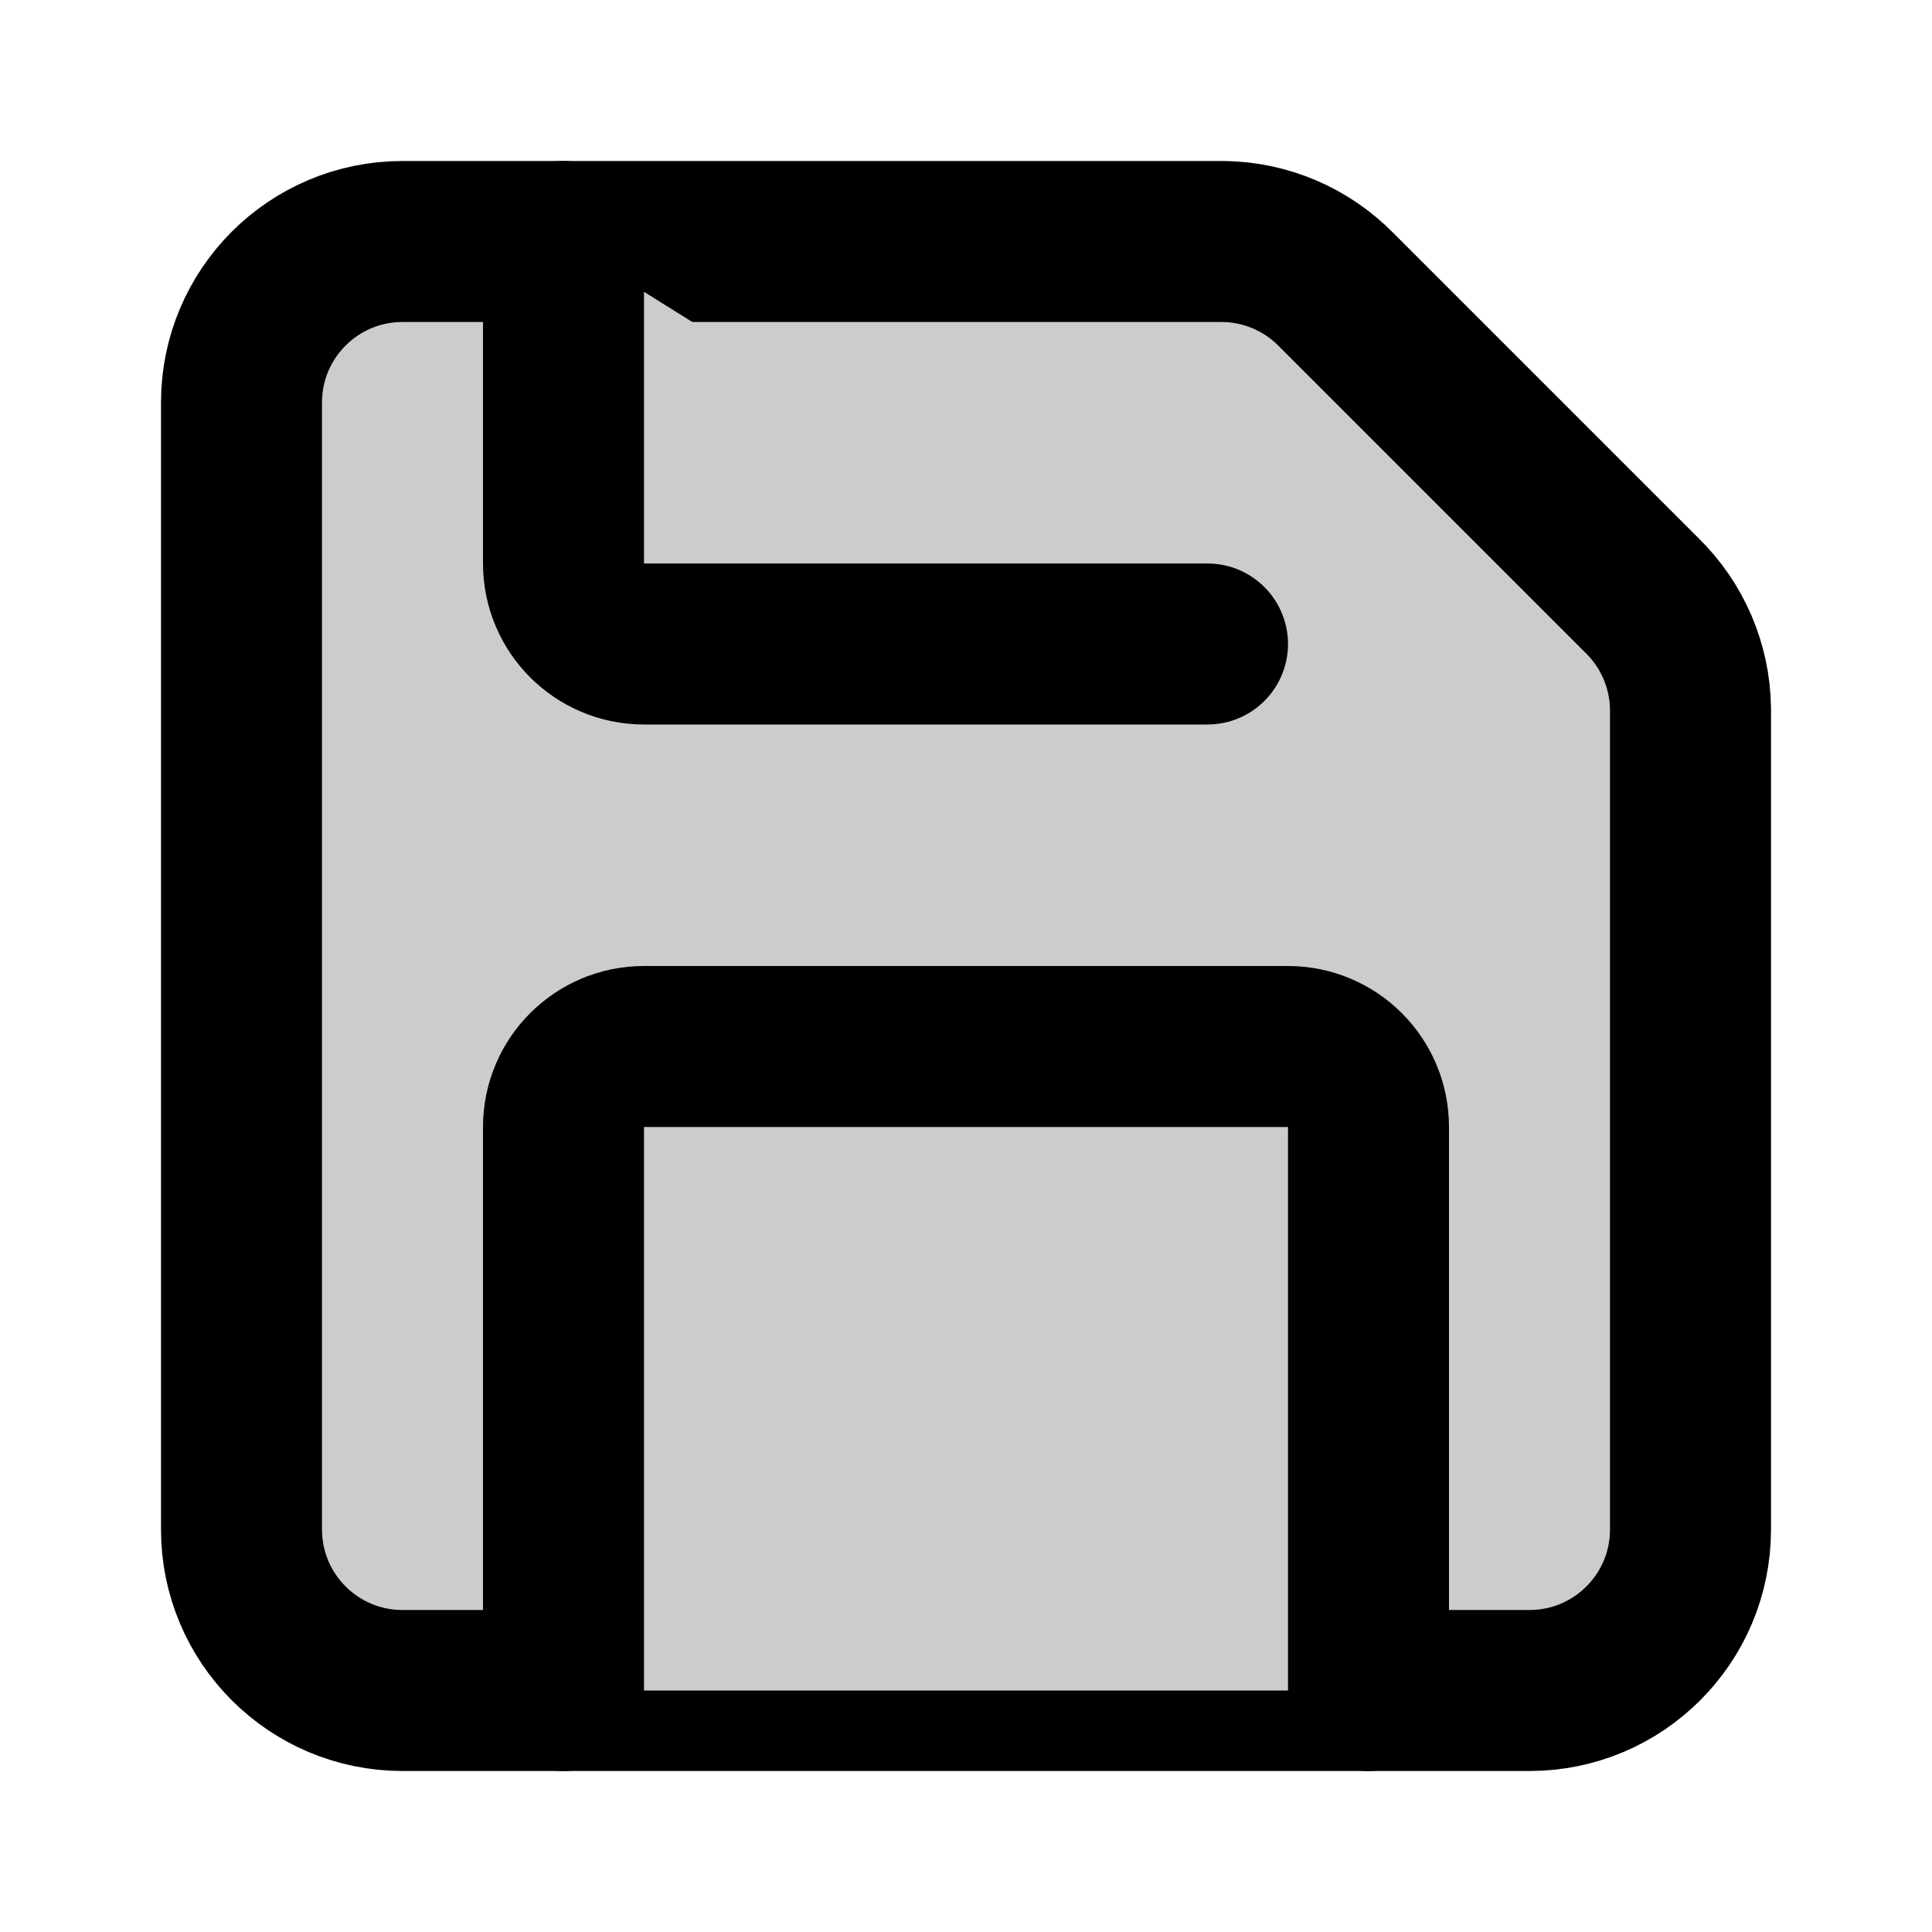
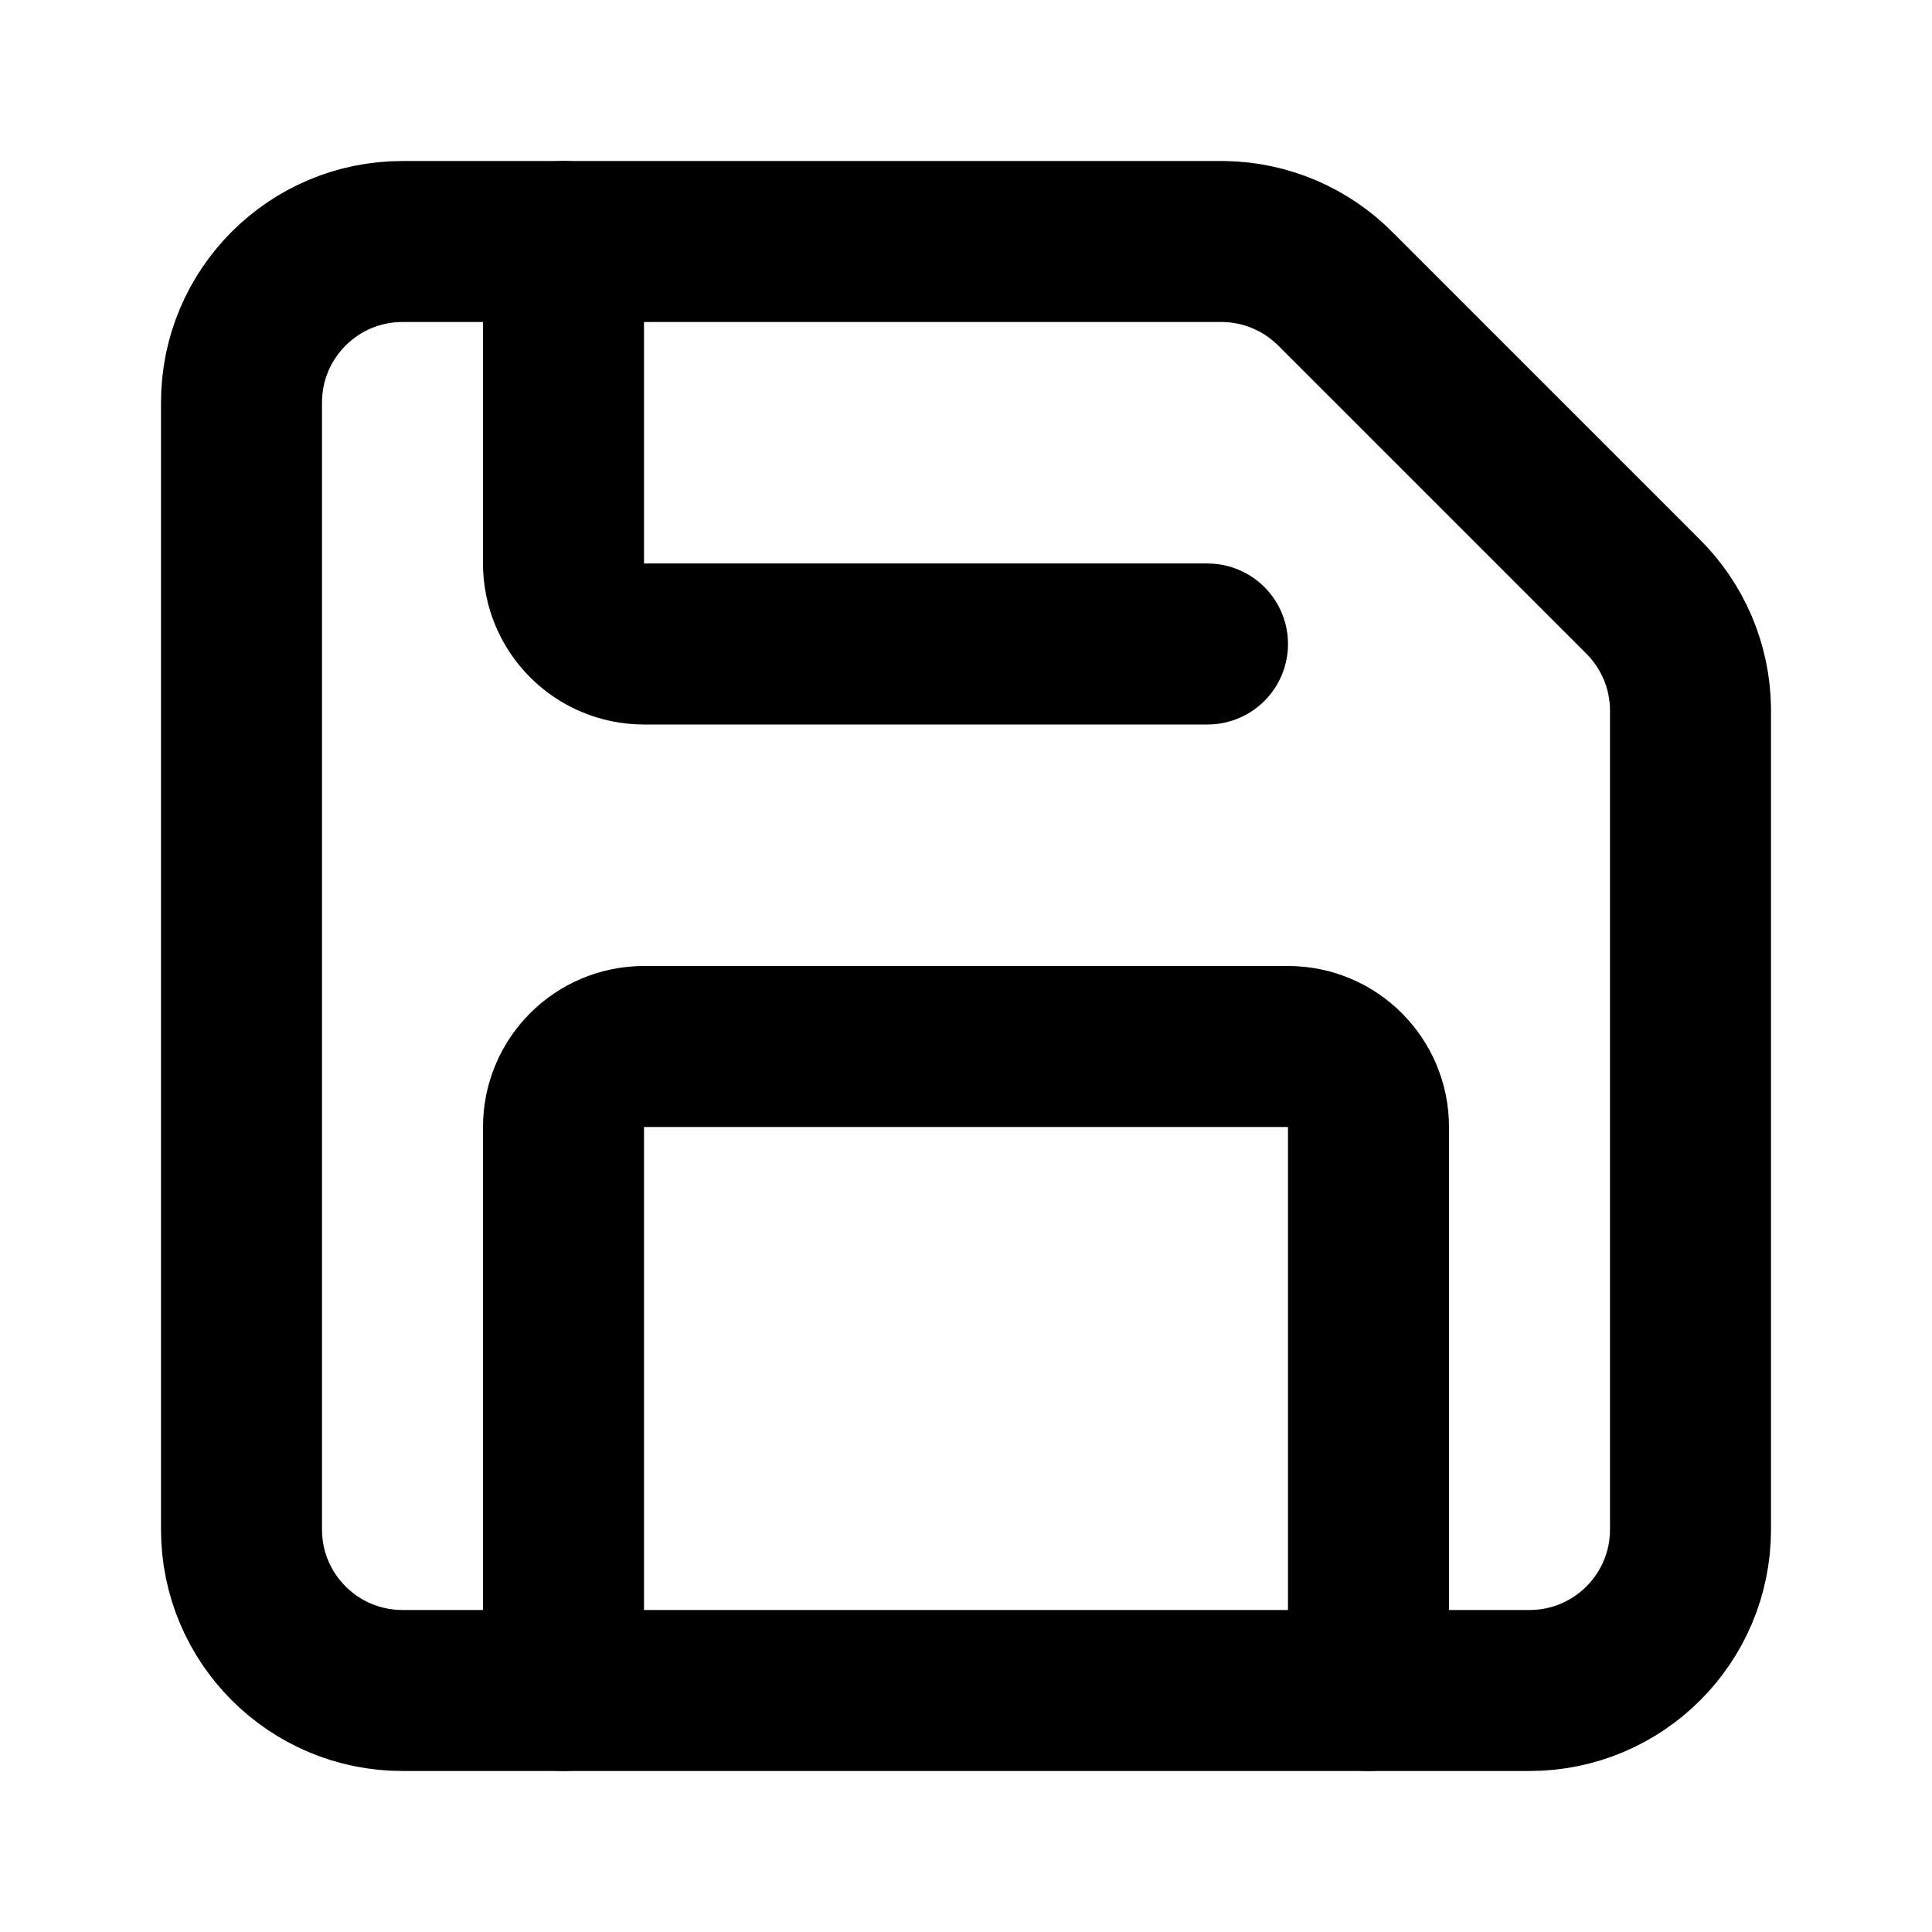
<svg xmlns="http://www.w3.org/2000/svg" width="16" height="16" viewBox="0 0 24 24">
  <g fill="none" stroke="currentColor" stroke-linecap="round" stroke-linejoin="round" stroke-width="2">
-     <path fill="#ccc" d="M15.2 3a2 2 0 0 1 1.4.6l3.8 3.8a2 2 0 0 1 .6 1.4V19a2 2 0 0 1-2 2H5a2 2 0 0 1-2-2V5a2 2 0 0 1 2-2z" />
-     <path fill="#ccc" d="M17 21v-7a1 1 0 0 0-1-1H8a1 1 0 0 0-1 1v7M7 3v4a1 1 0 0 0 1 1h7" />
+     <path d="M15.2 3a2 2 0 0 1 1.4.6l3.8 3.8a2 2 0 0 1 .6 1.4V19a2 2 0 0 1-2 2H5a2 2 0 0 1-2-2V5a2 2 0 0 1 2-2z" />
+     <path d="M17 21v-7a1 1 0 0 0-1-1H8a1 1 0 0 0-1 1v7M7 3v4a1 1 0 0 0 1 1h7" />
  </g>
</svg>
